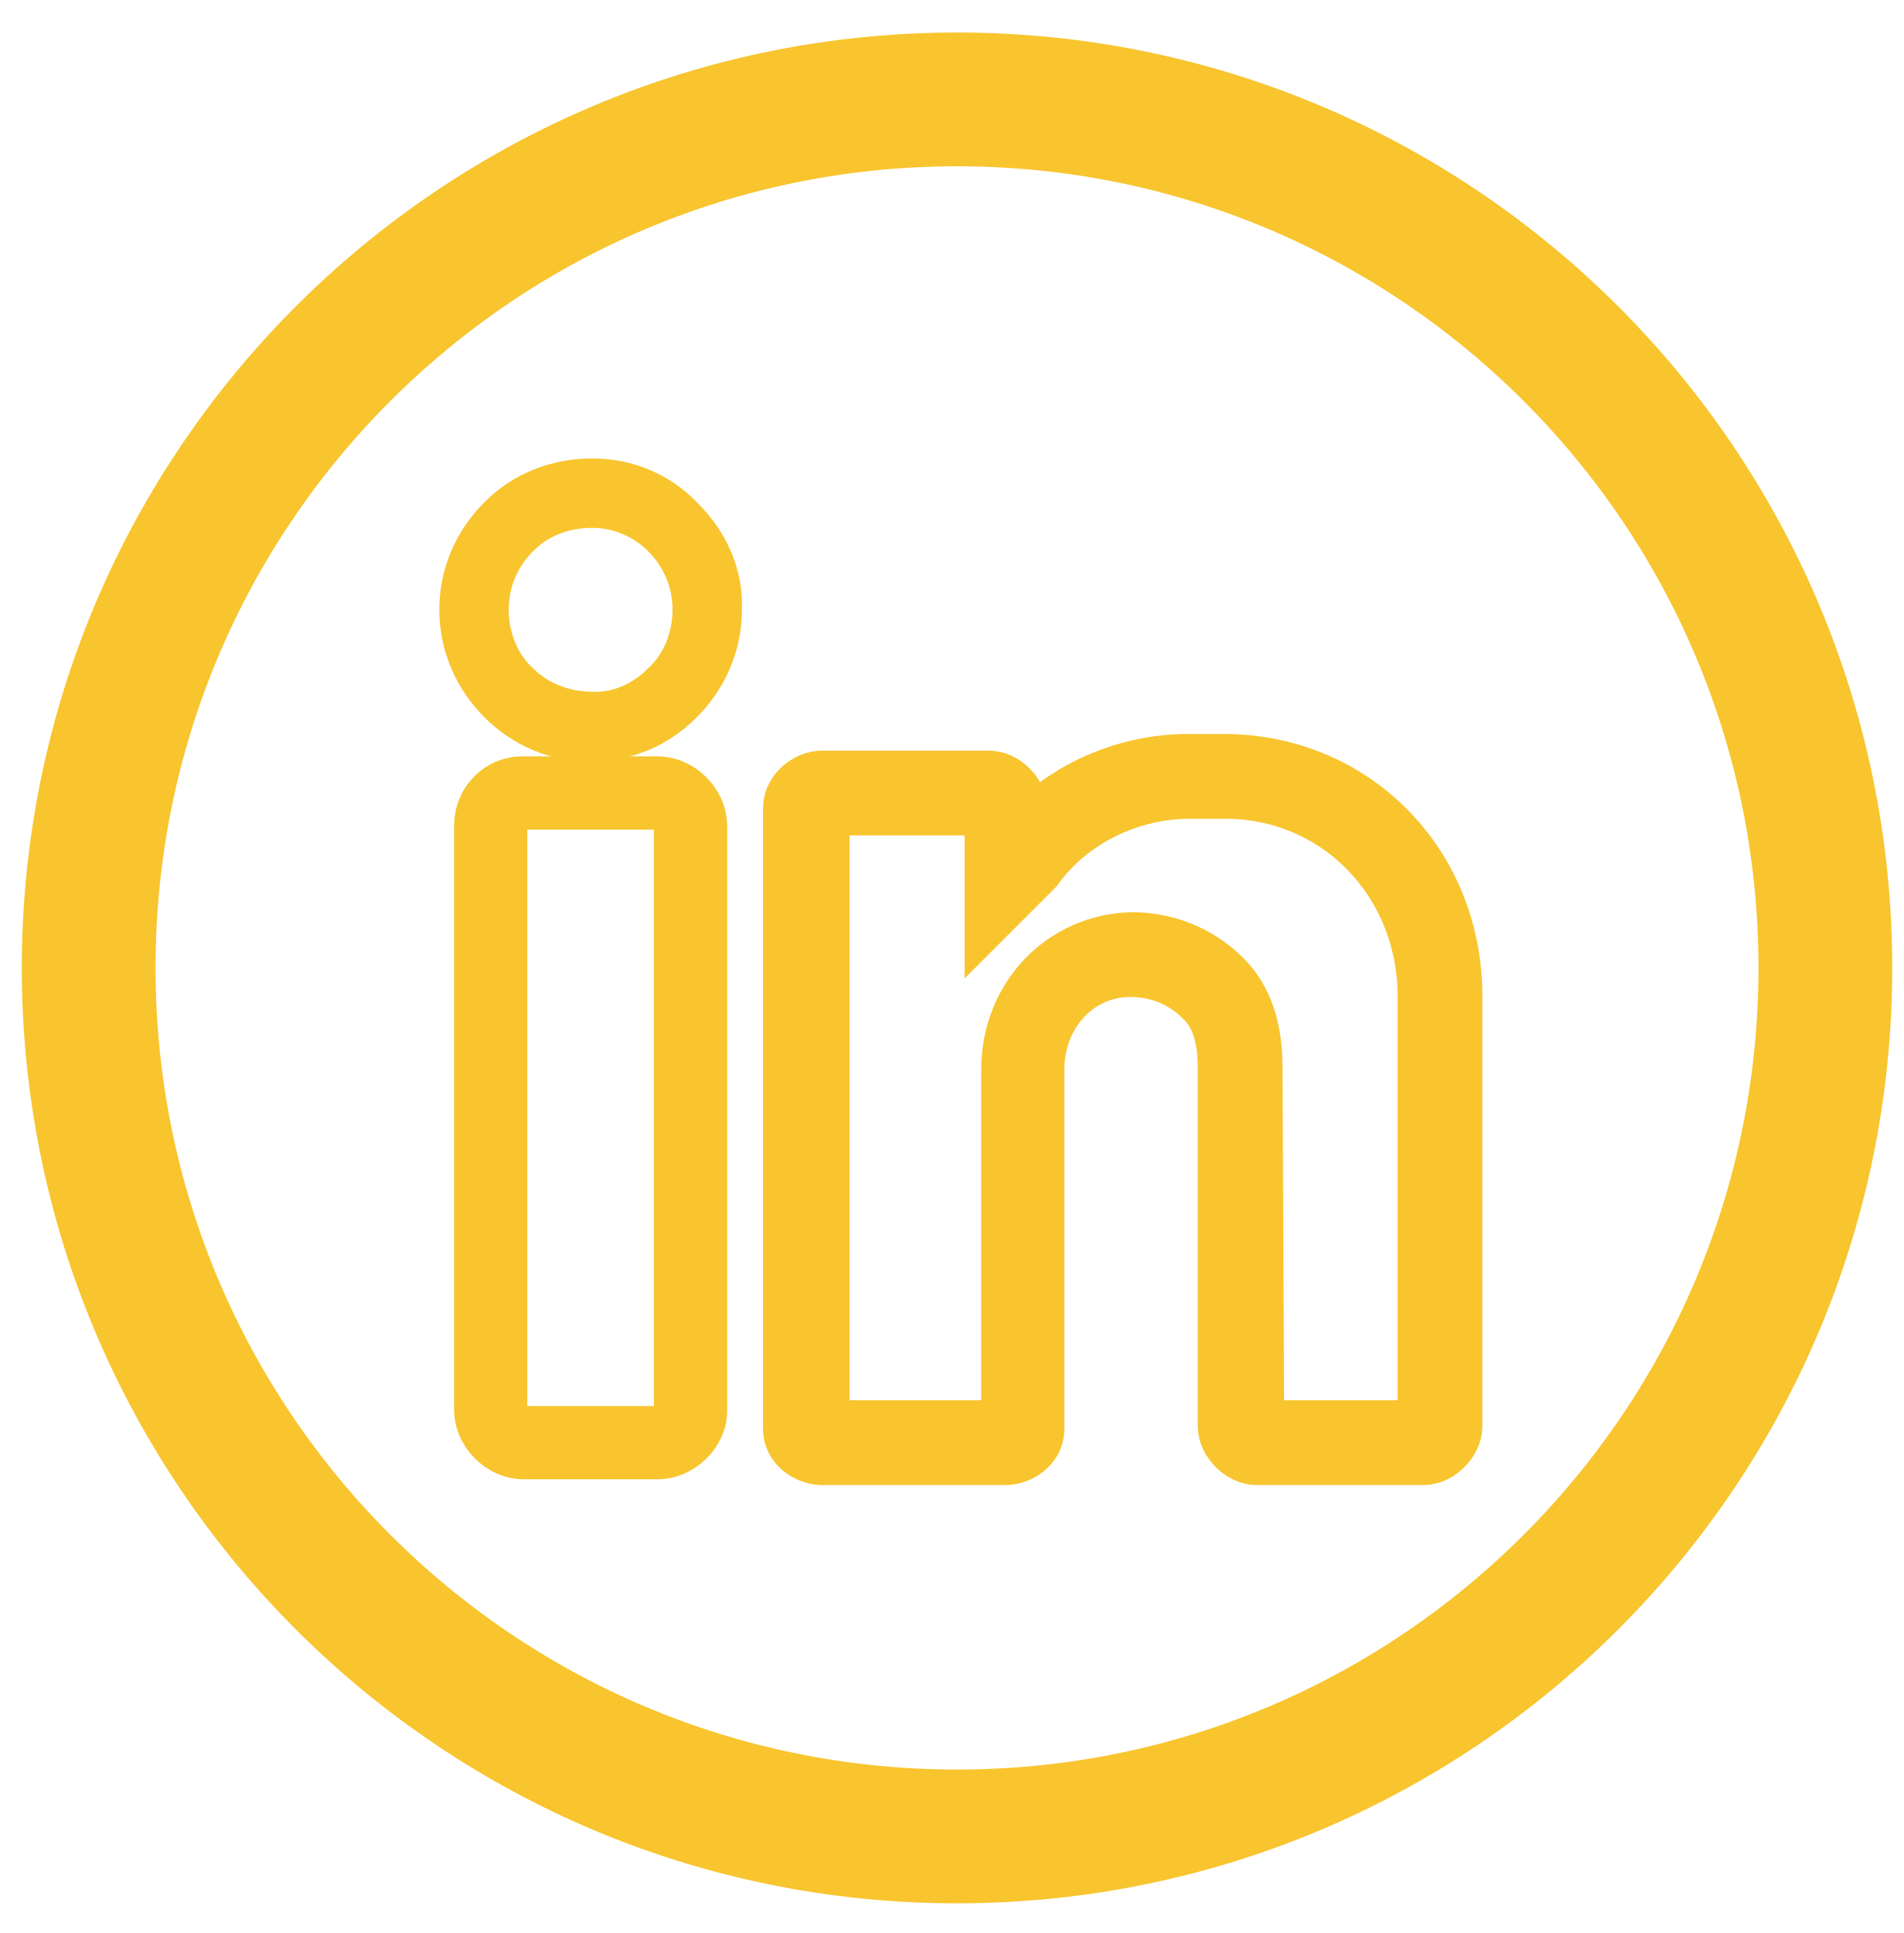
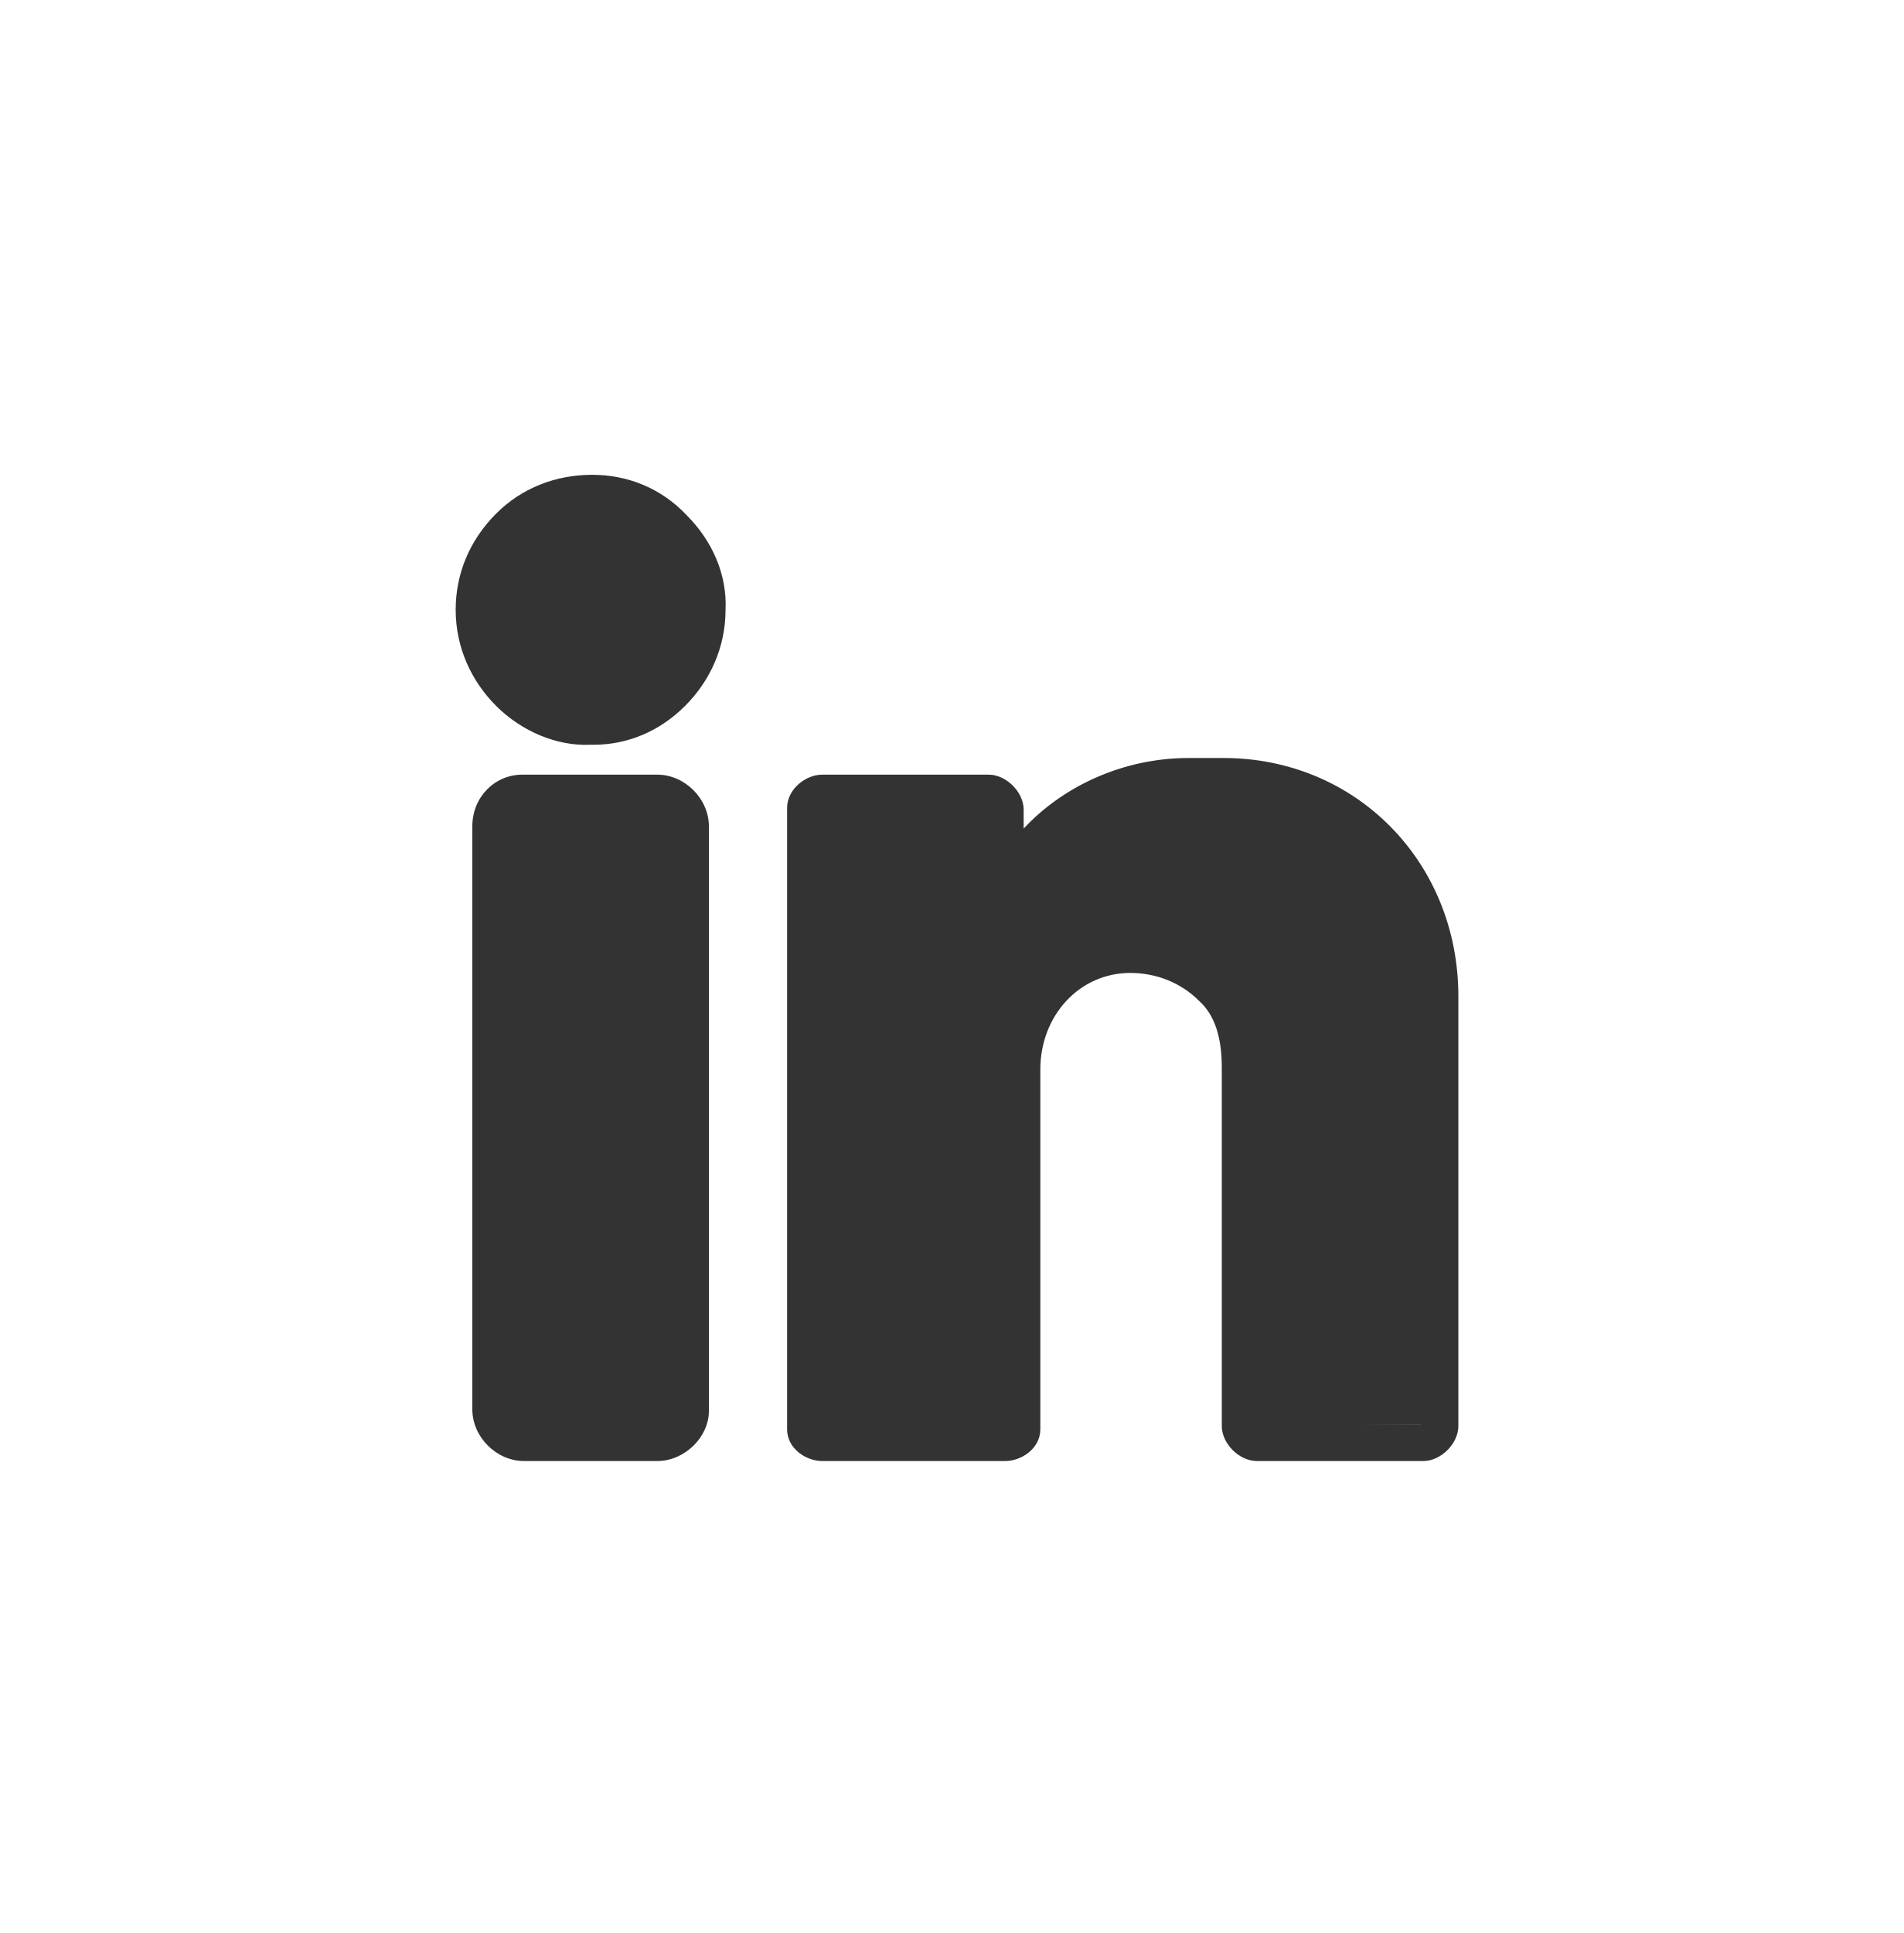
<svg xmlns="http://www.w3.org/2000/svg" xmlns:xlink="http://www.w3.org/1999/xlink" width="198mm" height="201mm" viewBox="0 0 198 201" version="1.1" id="svg37">
  <defs id="defs31">
    <linearGradient id="linearGradient3996">
      <stop style="stop-color:#000000;stop-opacity:1;" offset="0" id="stop3992" />
      <stop style="stop-color:#000000;stop-opacity:0;" offset="1" id="stop3994" />
    </linearGradient>
    <linearGradient xlink:href="#linearGradient3996" id="linearGradient3998" x1="3424.337" y1="623.534" x2="3717.402" y2="623.534" gradientUnits="userSpaceOnUse" />
  </defs>
  <g id="layer1">
-     <g id="g67" transform="matrix(0.3527778,0,0,0.3527778,31.15553,51.19047)" style="fill:none;fill-opacity:1;stroke:#f8c52f;stroke-opacity:1;stroke-width:1.001;stroke-miterlimit:4;stroke-dasharray:none">
-       <path d="m 449.83,140.193 c 0,141.387 -114.613,256 -256,256 -141.387,0 -256,-114.613 -256,-256 0,-141.387 114.613,-256 256,-256 141.387,0 256,114.613 256,256 z m 0,0" fill="url(#a)" id="path44" style="fill:none;stroke:#f8c52f;stroke-width:39.433;stroke-miterlimit:4;stroke-dasharray:none;stroke-opacity:1;fill-opacity:1" />
-       <g id="g4248" transform="matrix(0.5754038,0,0,0.5754038,46.52603,-7.11068)" style="fill:none;fill-opacity:1;stroke:#f8c52f;stroke-width:1.739;stroke-miterlimit:4;stroke-dasharray:none;stroke-opacity:1">
-         <g transform="translate(1)" id="g4188" style="fill:none;fill-opacity:1;stroke:#f8c52f;stroke-width:1.739;stroke-miterlimit:4;stroke-dasharray:none;stroke-opacity:1">
-           <g id="g4186" style="fill:none;fill-opacity:1;stroke:#f8c52f;stroke-width:1.739;stroke-miterlimit:4;stroke-dasharray:none;stroke-opacity:1">
-             <g id="g4184" style="fill:none;fill-opacity:1;stroke:#f8c52f;stroke-width:1.739;stroke-miterlimit:4;stroke-dasharray:none;stroke-opacity:1">
-               <path d="M 68.12,4.267 C 49.347,4.267 32.28,11.094 19.48,23.894 5.827,37.547 -1,54.613 -1,72.533 c 0,18.773 7.68,35.84 20.48,48.64 12.8,12.8 30.72,20.48 47.787,19.627 0,0 0.853,0 1.707,0 17.067,0 33.28,-6.827 46.08,-19.627 12.8,-12.8 20.48,-29.867 20.48,-48.64 0.853,-17.92 -6.827,-34.987 -19.627,-47.787 C 103.107,11.093 86.04,4.267 68.12,4.267 Z m 34.987,104.96 c -9.387,9.387 -22.187,15.36 -35.84,14.507 -12.8,0 -26.453,-5.12 -35.84,-14.507 -10.24,-9.387 -15.36,-23.04 -15.36,-36.693 0,-13.653 5.12,-26.453 15.36,-36.693 9.387,-9.387 22.187,-14.507 36.693,-14.507 12.8,0 25.6,5.12 34.987,14.507 10.24,10.24 15.36,23.04 15.36,36.693 0,13.653 -5.12,27.306 -15.36,36.693 z" id="path4178" style="fill:#f8c52f;fill-opacity:1;stroke:#f8c52f;stroke-width:18.489;stroke-miterlimit:4;stroke-dasharray:none;stroke-opacity:1" />
-               <path d="M 101.4,157.867 H 32.28 c -13.653,0 -24.747,11.093 -24.747,25.6 v 298.667 c 0,13.653 11.947,25.6 25.6,25.6 H 101.4 c 13.653,0 25.6,-11.947 25.6,-24.747 v -299.52 c 0,-13.654 -11.947,-25.6 -25.6,-25.6 z m 8.533,325.12 c 0,4.267 -4.267,7.68 -8.533,7.68 H 33.133 c -4.267,0 -8.533,-4.267 -8.533,-8.533 V 183.467 c 0,-4.267 3.413,-8.533 7.68,-8.533 h 69.12 c 4.267,0 8.533,4.267 8.533,8.533 z" id="path4180" style="fill:#f8c52f;fill-opacity:1;stroke:#f8c52f;stroke-width:20.459;stroke-miterlimit:4;stroke-dasharray:none;stroke-opacity:1" />
-               <path d="m 391.533,149.333 h -17.92 c -33.28,0 -64.853,14.507 -85.333,37.547 v -11.947 c 0,-8.533 -8.533,-17.067 -17.067,-17.067 H 185.88 c -7.68,0 -17.067,6.827 -17.067,16.213 v 318.293 c 0,9.387 9.387,15.36 17.067,15.36 h 93.867 c 7.68,0 17.067,-5.973 17.067,-15.36 v -184.32 c 0,-28.16 20.48,-50.347 46.933,-50.347 13.653,0 26.453,5.12 35.84,14.507 8.533,7.68 11.947,19.627 11.947,34.987 v 183.467 c 0,8.533 8.533,17.067 17.067,17.067 h 85.333 c 8.533,0 17.067,-8.533 17.067,-17.067 V 270.506 C 511,202.24 458.947,149.333 391.533,149.333 Z m 102.4,340.48 -0.853,0.853 H 409.453 L 408.6,307.2 c 0,-20.48 -5.12,-35.84 -16.213,-46.933 -12.8,-12.8 -29.867,-19.627 -47.787,-19.627 -35.84,0.853 -64,29.867 -64,67.413 V 490.666 H 186.733 V 174.933 h 84.48 l 0.853,0.853 v 53.76 l 23.04,-23.04 0.853,-0.853 C 313.026,181.76 342.892,166.4 374.466,166.4 h 17.92 c 57.173,0 101.547,46.08 101.547,104.107 z" id="path4182" style="fill:#f8c52f;fill-opacity:1;stroke:#f8c52f;stroke-width:26.371;stroke-miterlimit:4;stroke-dasharray:none;stroke-opacity:1" />
+     <g id="g67" transform="matrix(0.3527778,0,0,0.3527778,31.15553,51.19047)" style="fill:#333333;fill-opacity:1;stroke:#333333;stroke-opacity:1;stroke-width:1.001;stroke-miterlimit:4;stroke-dasharray:none">
+       <g id="g4248" transform="matrix(0.5754038,0,0,0.5754038,46.52603,-7.11068)" style="fill:#333333;fill-opacity:1;stroke:#333333;stroke-width:1.739;stroke-miterlimit:4;stroke-dasharray:none;stroke-opacity:1">
+         <g transform="translate(1)" id="g4188" style="fill:#333333;fill-opacity:1;stroke:#333333;stroke-width:1.739;stroke-miterlimit:4;stroke-dasharray:none;stroke-opacity:1">
+           <g id="g4186" style="fill:#333333;fill-opacity:1;stroke:#333333;stroke-width:1.739;stroke-miterlimit:4;stroke-dasharray:none;stroke-opacity:1">
+             <g id="g4184" style="fill:#333333;fill-opacity:1;stroke:#333333;stroke-width:1.739;stroke-miterlimit:4;stroke-dasharray:none;stroke-opacity:1">
+               <path d="M 68.12,4.267 C 49.347,4.267 32.28,11.094 19.48,23.894 5.827,37.547 -1,54.613 -1,72.533 c 0,18.773 7.68,35.84 20.48,48.64 12.8,12.8 30.72,20.48 47.787,19.627 0,0 0.853,0 1.707,0 17.067,0 33.28,-6.827 46.08,-19.627 12.8,-12.8 20.48,-29.867 20.48,-48.64 0.853,-17.92 -6.827,-34.987 -19.627,-47.787 C 103.107,11.093 86.04,4.267 68.12,4.267 Z m 34.987,104.96 c -9.387,9.387 -22.187,15.36 -35.84,14.507 -12.8,0 -26.453,-5.12 -35.84,-14.507 -10.24,-9.387 -15.36,-23.04 -15.36,-36.693 0,-13.653 5.12,-26.453 15.36,-36.693 9.387,-9.387 22.187,-14.507 36.693,-14.507 12.8,0 25.6,5.12 34.987,14.507 10.24,10.24 15.36,23.04 15.36,36.693 0,13.653 -5.12,27.306 -15.36,36.693 z" id="path4178" style="fill:#333333;fill-opacity:1;stroke:#333333;stroke-width:1.739;stroke-miterlimit:4;stroke-dasharray:none;stroke-opacity:1" />
+               <path d="M 101.4,157.867 H 32.28 c -13.653,0 -24.747,11.093 -24.747,25.6 v 298.667 c 0,13.653 11.947,25.6 25.6,25.6 H 101.4 c 13.653,0 25.6,-11.947 25.6,-24.747 v -299.52 c 0,-13.654 -11.947,-25.6 -25.6,-25.6 z m 8.533,325.12 c 0,4.267 -4.267,7.68 -8.533,7.68 H 33.133 c -4.267,0 -8.533,-4.267 -8.533,-8.533 V 183.467 c 0,-4.267 3.413,-8.533 7.68,-8.533 h 69.12 c 4.267,0 8.533,4.267 8.533,8.533 z" id="path4180" style="fill:#333333;fill-opacity:1;stroke:#333333;stroke-width:1.739;stroke-miterlimit:4;stroke-dasharray:none;stroke-opacity:1" />
+               <path d="m 391.533,149.333 h -17.92 c -33.28,0 -64.853,14.507 -85.333,37.547 v -11.947 c 0,-8.533 -8.533,-17.067 -17.067,-17.067 H 185.88 c -7.68,0 -17.067,6.827 -17.067,16.213 v 318.293 c 0,9.387 9.387,15.36 17.067,15.36 h 93.867 c 7.68,0 17.067,-5.973 17.067,-15.36 v -184.32 c 0,-28.16 20.48,-50.347 46.933,-50.347 13.653,0 26.453,5.12 35.84,14.507 8.533,7.68 11.947,19.627 11.947,34.987 v 183.467 c 0,8.533 8.533,17.067 17.067,17.067 h 85.333 c 8.533,0 17.067,-8.533 17.067,-17.067 V 270.506 C 511,202.24 458.947,149.333 391.533,149.333 Z m 102.4,340.48 -0.853,0.853 H 409.453 L 408.6,307.2 c 0,-20.48 -5.12,-35.84 -16.213,-46.933 -12.8,-12.8 -29.867,-19.627 -47.787,-19.627 -35.84,0.853 -64,29.867 -64,67.413 V 490.666 H 186.733 V 174.933 h 84.48 l 0.853,0.853 v 53.76 l 23.04,-23.04 0.853,-0.853 C 313.026,181.76 342.892,166.4 374.466,166.4 h 17.92 c 57.173,0 101.547,46.08 101.547,104.107 z" id="path4182" style="fill:#333333;fill-opacity:1;stroke:#333333;stroke-width:1.739;stroke-miterlimit:4;stroke-dasharray:none;stroke-opacity:1" />
            </g>
          </g>
        </g>
-         <g id="g4190" style="fill:none;fill-opacity:1;stroke:#f8c52f;stroke-width:1.739;stroke-miterlimit:4;stroke-dasharray:none;stroke-opacity:1" />
-         <g id="g4192" style="fill:none;fill-opacity:1;stroke:#f8c52f;stroke-width:1.739;stroke-miterlimit:4;stroke-dasharray:none;stroke-opacity:1" />
-         <g id="g4194" style="fill:none;fill-opacity:1;stroke:#f8c52f;stroke-width:1.739;stroke-miterlimit:4;stroke-dasharray:none;stroke-opacity:1" />
-         <g id="g4196" style="fill:none;fill-opacity:1;stroke:#f8c52f;stroke-width:1.739;stroke-miterlimit:4;stroke-dasharray:none;stroke-opacity:1" />
-         <g id="g4198" style="fill:none;fill-opacity:1;stroke:#f8c52f;stroke-width:1.739;stroke-miterlimit:4;stroke-dasharray:none;stroke-opacity:1" />
-         <g id="g4200" style="fill:none;fill-opacity:1;stroke:#f8c52f;stroke-width:1.739;stroke-miterlimit:4;stroke-dasharray:none;stroke-opacity:1" />
-         <g id="g4202" style="fill:none;fill-opacity:1;stroke:#f8c52f;stroke-width:1.739;stroke-miterlimit:4;stroke-dasharray:none;stroke-opacity:1" />
-         <g id="g4204" style="fill:none;fill-opacity:1;stroke:#f8c52f;stroke-width:1.739;stroke-miterlimit:4;stroke-dasharray:none;stroke-opacity:1" />
-         <g id="g4206" style="fill:none;fill-opacity:1;stroke:#f8c52f;stroke-width:1.739;stroke-miterlimit:4;stroke-dasharray:none;stroke-opacity:1" />
-         <g id="g4208" style="fill:none;fill-opacity:1;stroke:#f8c52f;stroke-width:1.739;stroke-miterlimit:4;stroke-dasharray:none;stroke-opacity:1" />
-         <g id="g4210" style="fill:none;fill-opacity:1;stroke:#f8c52f;stroke-width:1.739;stroke-miterlimit:4;stroke-dasharray:none;stroke-opacity:1" />
-         <g id="g4212" style="fill:none;fill-opacity:1;stroke:#f8c52f;stroke-width:1.739;stroke-miterlimit:4;stroke-dasharray:none;stroke-opacity:1" />
-         <g id="g4214" style="fill:none;fill-opacity:1;stroke:#f8c52f;stroke-width:1.739;stroke-miterlimit:4;stroke-dasharray:none;stroke-opacity:1" />
-         <g id="g4216" style="fill:none;fill-opacity:1;stroke:#f8c52f;stroke-width:1.739;stroke-miterlimit:4;stroke-dasharray:none;stroke-opacity:1" />
-         <g id="g4218" style="fill:none;fill-opacity:1;stroke:#f8c52f;stroke-width:1.739;stroke-miterlimit:4;stroke-dasharray:none;stroke-opacity:1" />
+         <g id="g4190" style="fill:#333333;fill-opacity:1;stroke:#333333;stroke-width:1.739;stroke-miterlimit:4;stroke-dasharray:none;stroke-opacity:1" />
+         <g id="g4192" style="fill:#333333;fill-opacity:1;stroke:#333333;stroke-width:1.739;stroke-miterlimit:4;stroke-dasharray:none;stroke-opacity:1" />
+         <g id="g4194" style="fill:#333333;fill-opacity:1;stroke:#333333;stroke-width:1.739;stroke-miterlimit:4;stroke-dasharray:none;stroke-opacity:1" />
+         <g id="g4196" style="fill:#333333;fill-opacity:1;stroke:#333333;stroke-width:1.739;stroke-miterlimit:4;stroke-dasharray:none;stroke-opacity:1" />
+         <g id="g4198" style="fill:#333333;fill-opacity:1;stroke:#333333;stroke-width:1.739;stroke-miterlimit:4;stroke-dasharray:none;stroke-opacity:1" />
+         <g id="g4200" style="fill:#333333;fill-opacity:1;stroke:#333333;stroke-width:1.739;stroke-miterlimit:4;stroke-dasharray:none;stroke-opacity:1" />
+         <g id="g4202" style="fill:#333333;fill-opacity:1;stroke:#333333;stroke-width:1.739;stroke-miterlimit:4;stroke-dasharray:none;stroke-opacity:1" />
+         <g id="g4204" style="fill:#333333;fill-opacity:1;stroke:#333333;stroke-width:1.739;stroke-miterlimit:4;stroke-dasharray:none;stroke-opacity:1" />
+         <g id="g4206" style="fill:#333333;fill-opacity:1;stroke:#333333;stroke-width:1.739;stroke-miterlimit:4;stroke-dasharray:none;stroke-opacity:1" />
+         <g id="g4208" style="fill:#333333;fill-opacity:1;stroke:#333333;stroke-width:1.739;stroke-miterlimit:4;stroke-dasharray:none;stroke-opacity:1" />
+         <g id="g4210" style="fill:#333333;fill-opacity:1;stroke:#333333;stroke-width:1.739;stroke-miterlimit:4;stroke-dasharray:none;stroke-opacity:1" />
+         <g id="g4212" style="fill:#333333;fill-opacity:1;stroke:#333333;stroke-width:1.739;stroke-miterlimit:4;stroke-dasharray:none;stroke-opacity:1" />
+         <g id="g4214" style="fill:#333333;fill-opacity:1;stroke:#333333;stroke-width:1.739;stroke-miterlimit:4;stroke-dasharray:none;stroke-opacity:1" />
+         <g id="g4216" style="fill:#333333;fill-opacity:1;stroke:#333333;stroke-width:1.739;stroke-miterlimit:4;stroke-dasharray:none;stroke-opacity:1" />
+         <g id="g4218" style="fill:#333333;fill-opacity:1;stroke:#333333;stroke-width:1.739;stroke-miterlimit:4;stroke-dasharray:none;stroke-opacity:1" />
      </g>
    </g>
+     <path style="fill:#333333;stroke:none;stroke-width:0.265px;stroke-linecap:butt;stroke-linejoin:miter;stroke-opacity:1;fill-opacity:1" d="m 52.066,84.3 -0.283,64.067 19.56,-0.095 -0.85,-64.634 z" id="path843" />
+     <path style="fill:#333333;stroke:none;stroke-width:0.265px;stroke-linecap:butt;stroke-linejoin:miter;stroke-opacity:1;fill-opacity:1" d="m 85.677,148.282 h 19.054 l 0.441,-13.806 -0.189,-21.828 3.024,-9.26 6.615,-3.213 0.661,-1.795 5.386,0.472 4.819,2.362 2.835,2.74 1.984,6.52 0.579,37.807 17.149,-0.173 0.132,-45.95 -1.228,-6.142 -1.701,-4.441 -4.63,-5.575 -7.276,-3.402 -8.599,-0.472 -9.544,1.606 -3.591,2.551 -8.599,8.993 -0.173,-11.086 H 85.677 Z" id="path845" />
+     <path style="fill:#333333;stroke:none;stroke-width:0.265px;stroke-linecap:butt;stroke-linejoin:miter;stroke-opacity:1;fill-opacity:1" d="m 59.026,73.873 6.642,-0.281 3.033,-2.739 3.702,-3.435 0.748,-4.584 -2.432,-7.484 -5.051,-3.181 c 0,0 -4.771,-0.655 -5.145,-0.655 -0.374,0 -4.584,0.561 -4.584,0.561 0,0 -3.274,2.339 -3.461,2.806 -0.187,0.468 -2.432,4.49 -2.432,4.49 l -0.935,6.08 3.181,4.771 z" id="path847" />
  </g>
</svg>
